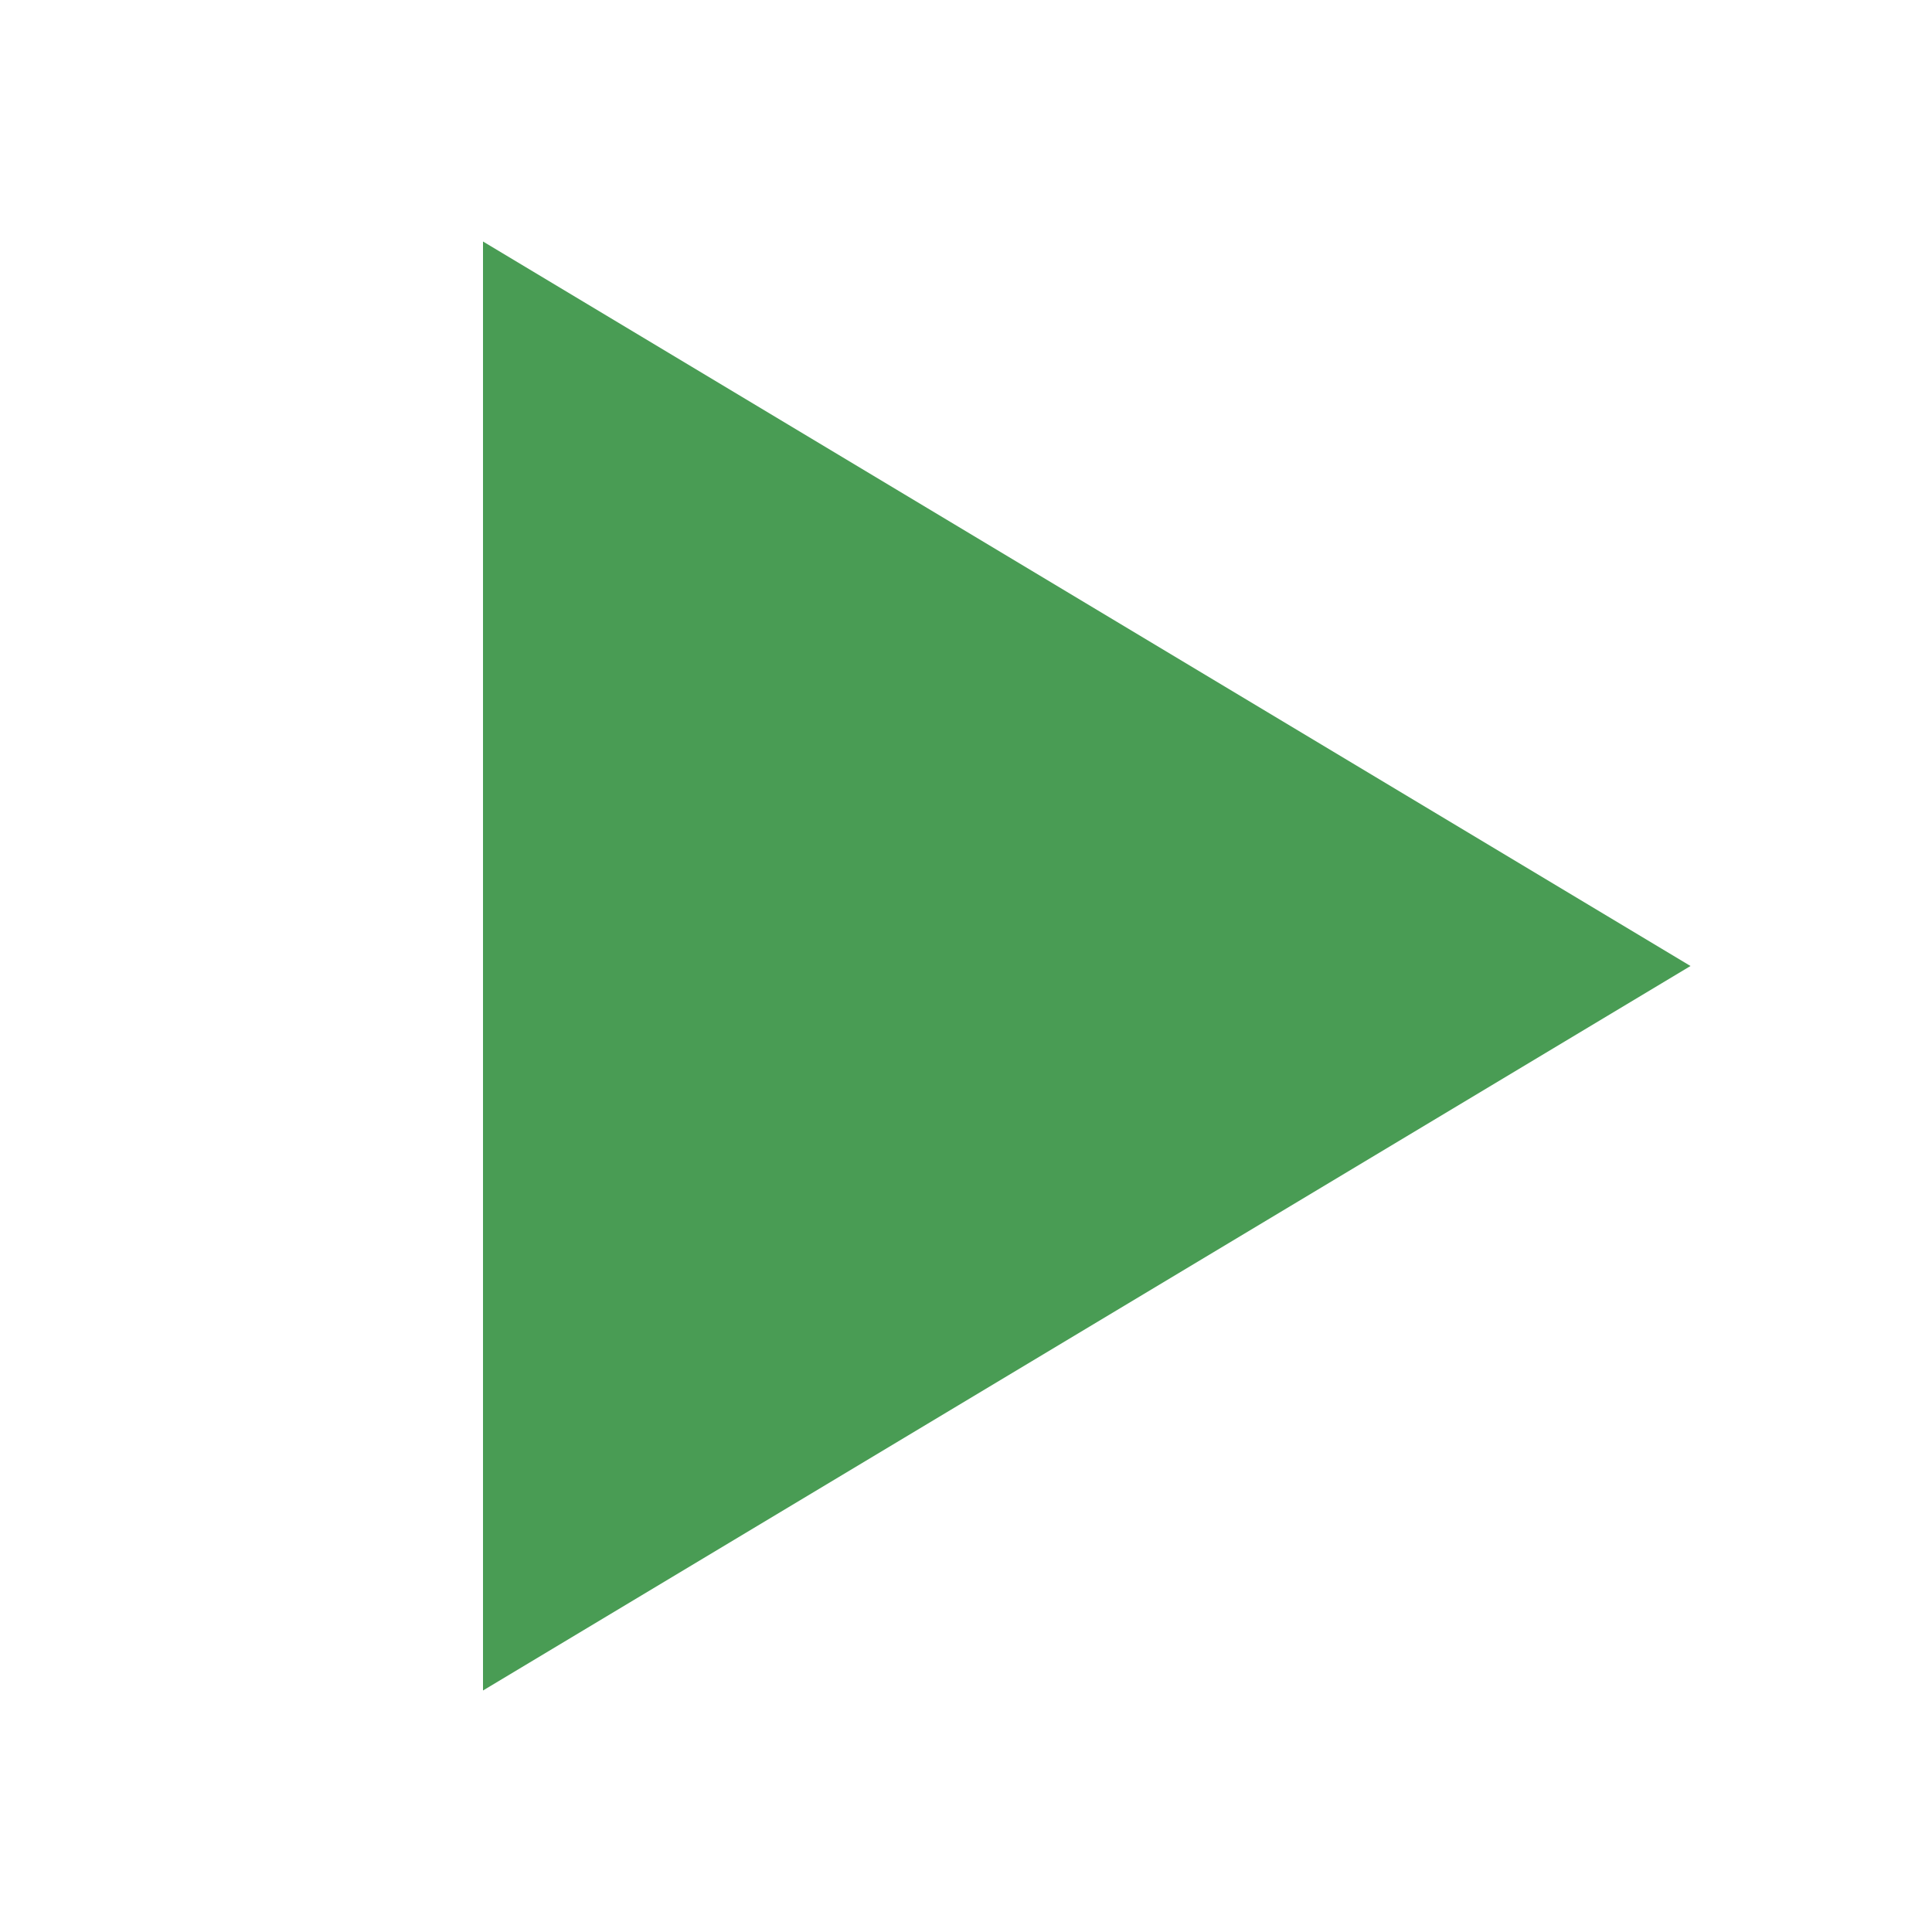
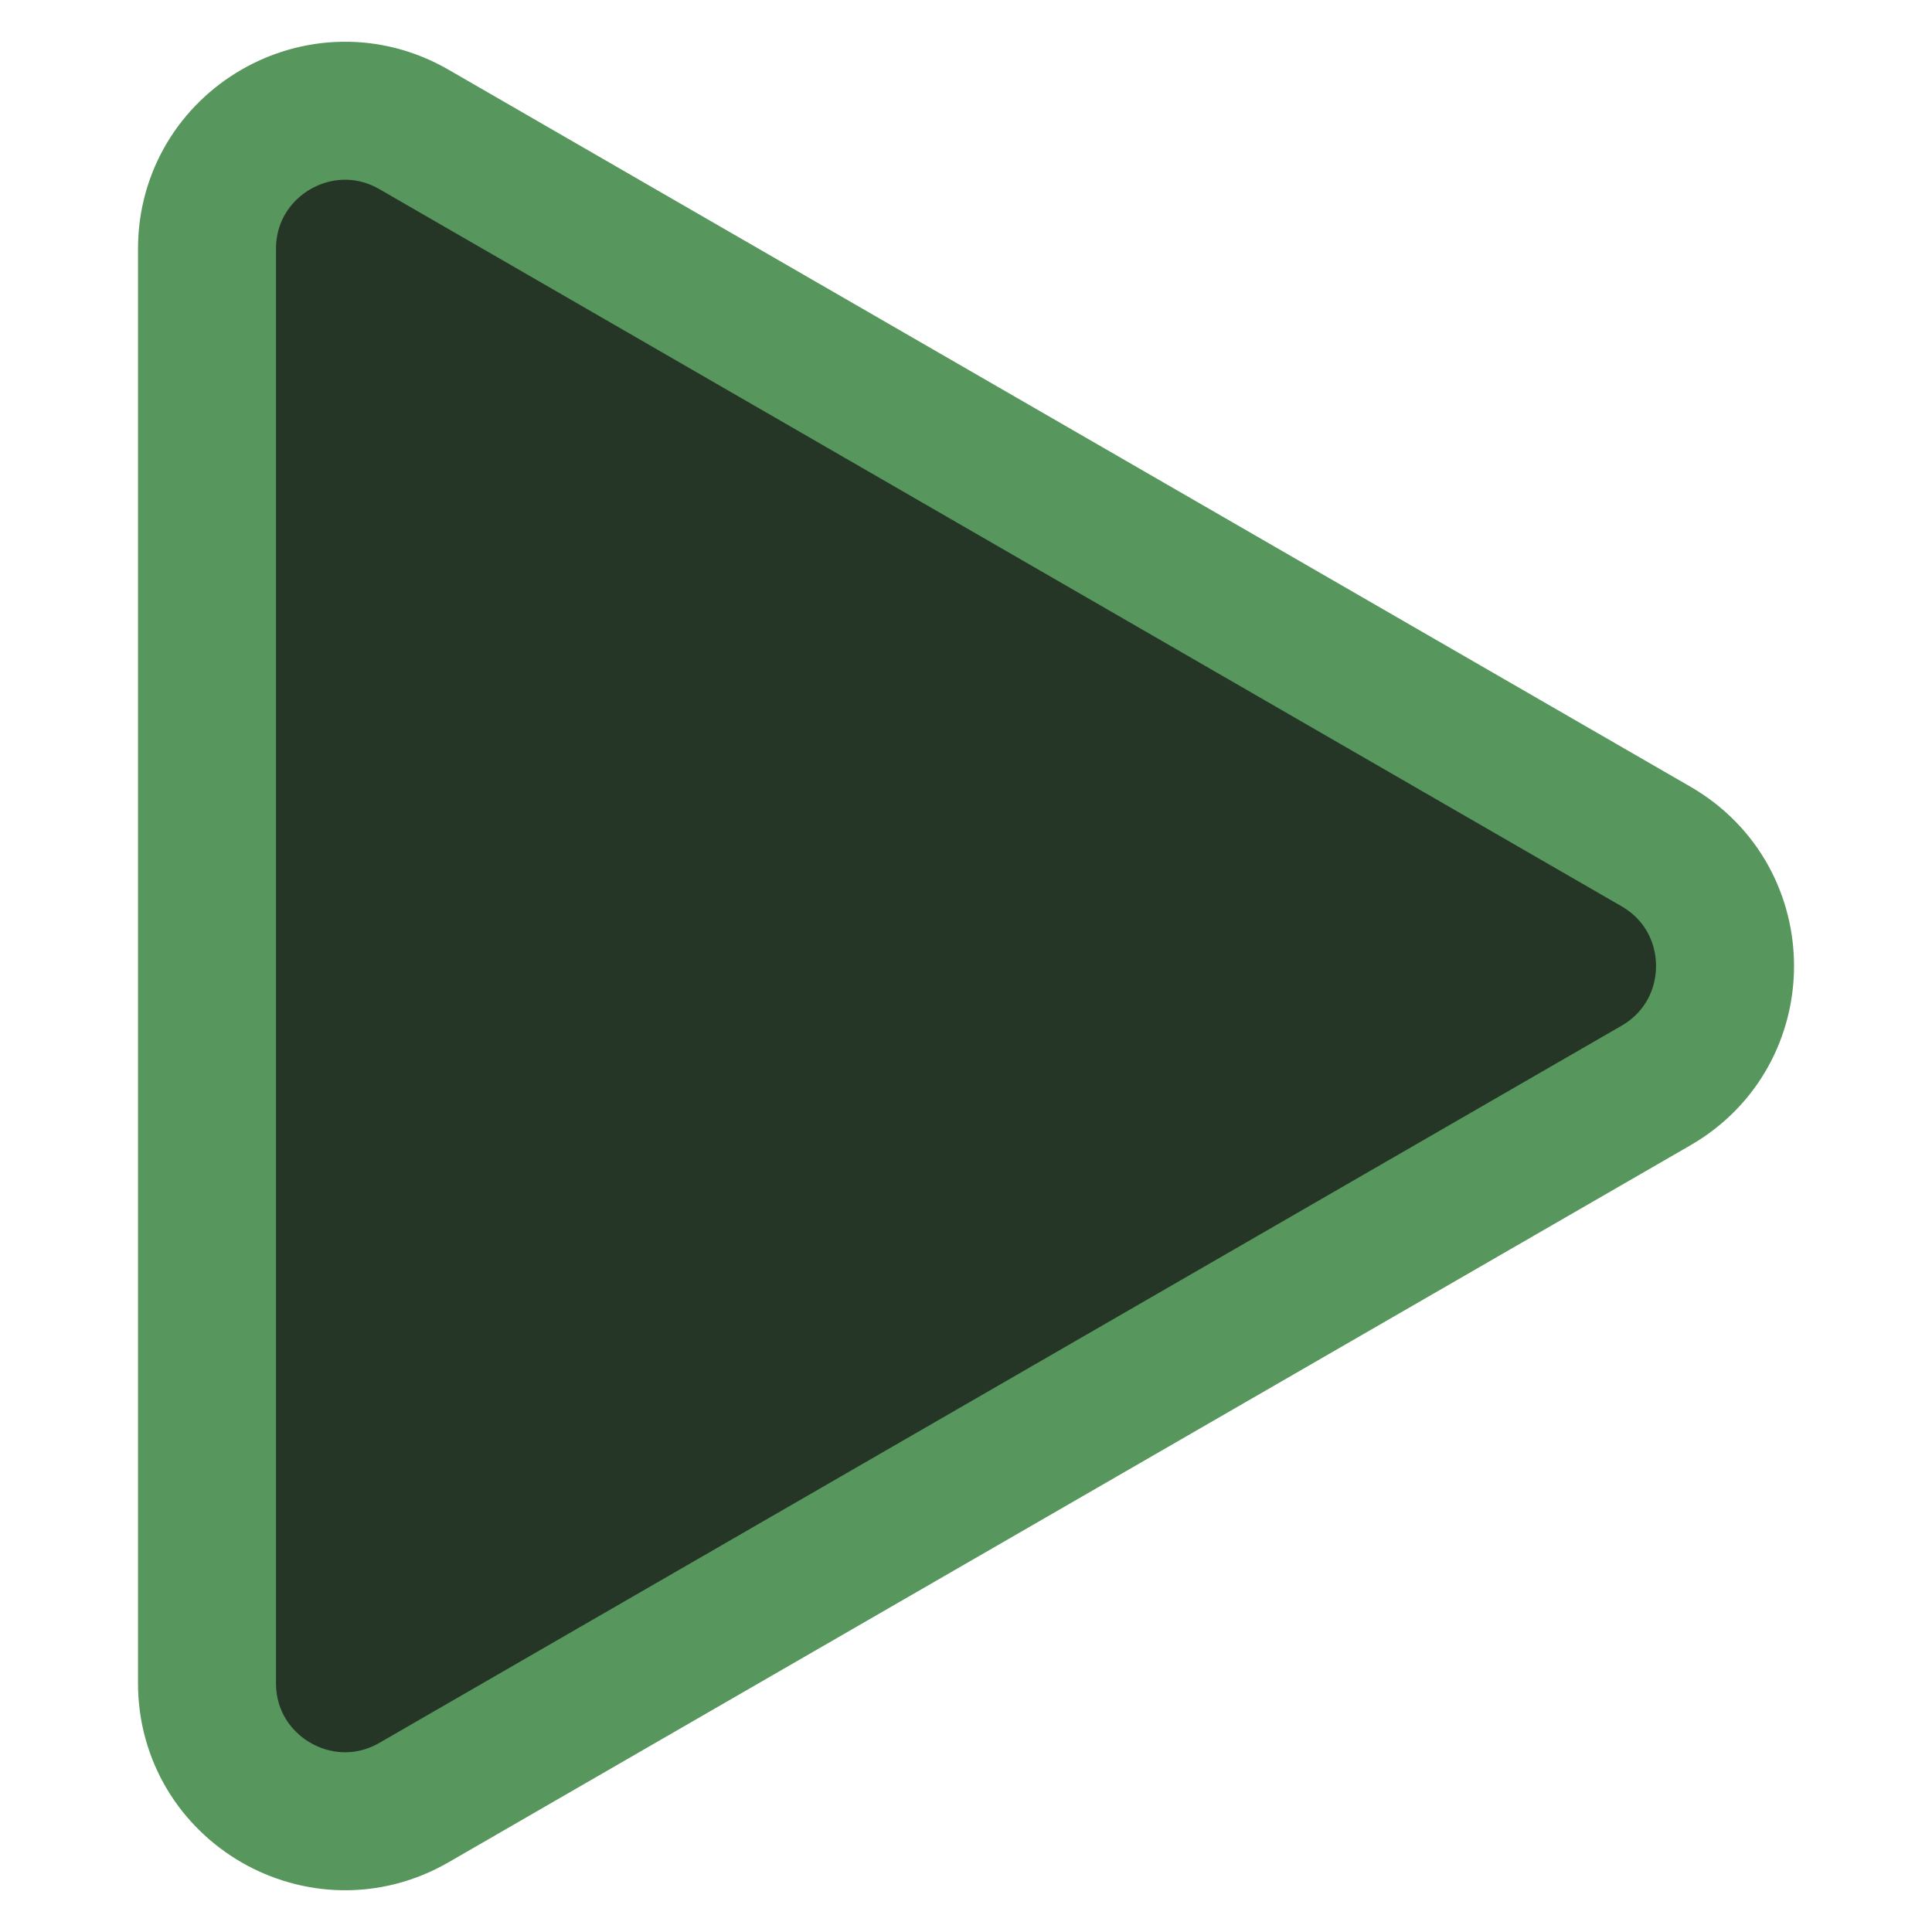
- <svg xmlns="http://www.w3.org/2000/svg" width="16" height="16" viewBox="0 0 16 16">
-   <rect id="frame" width="16" height="16" fill="none" />
-   <path fill="#499C54" fill-rule="evenodd" d="M4 2l10 6-10 6z" />
+ <svg xmlns="http://www.w3.org/2000/svg" width="14" height="14" viewBox="0 0 14 14" fill="none">
+   <path d="M12 6.134C12.667 6.519 12.667 7.481 12 7.866L3 13.062C2.333 13.447 1.5 12.966 1.5 12.196L1.5 1.804C1.5 1.034 2.333 0.553 3 0.938L12 6.134Z" fill="#253627" stroke="#57965C" />
</svg>
